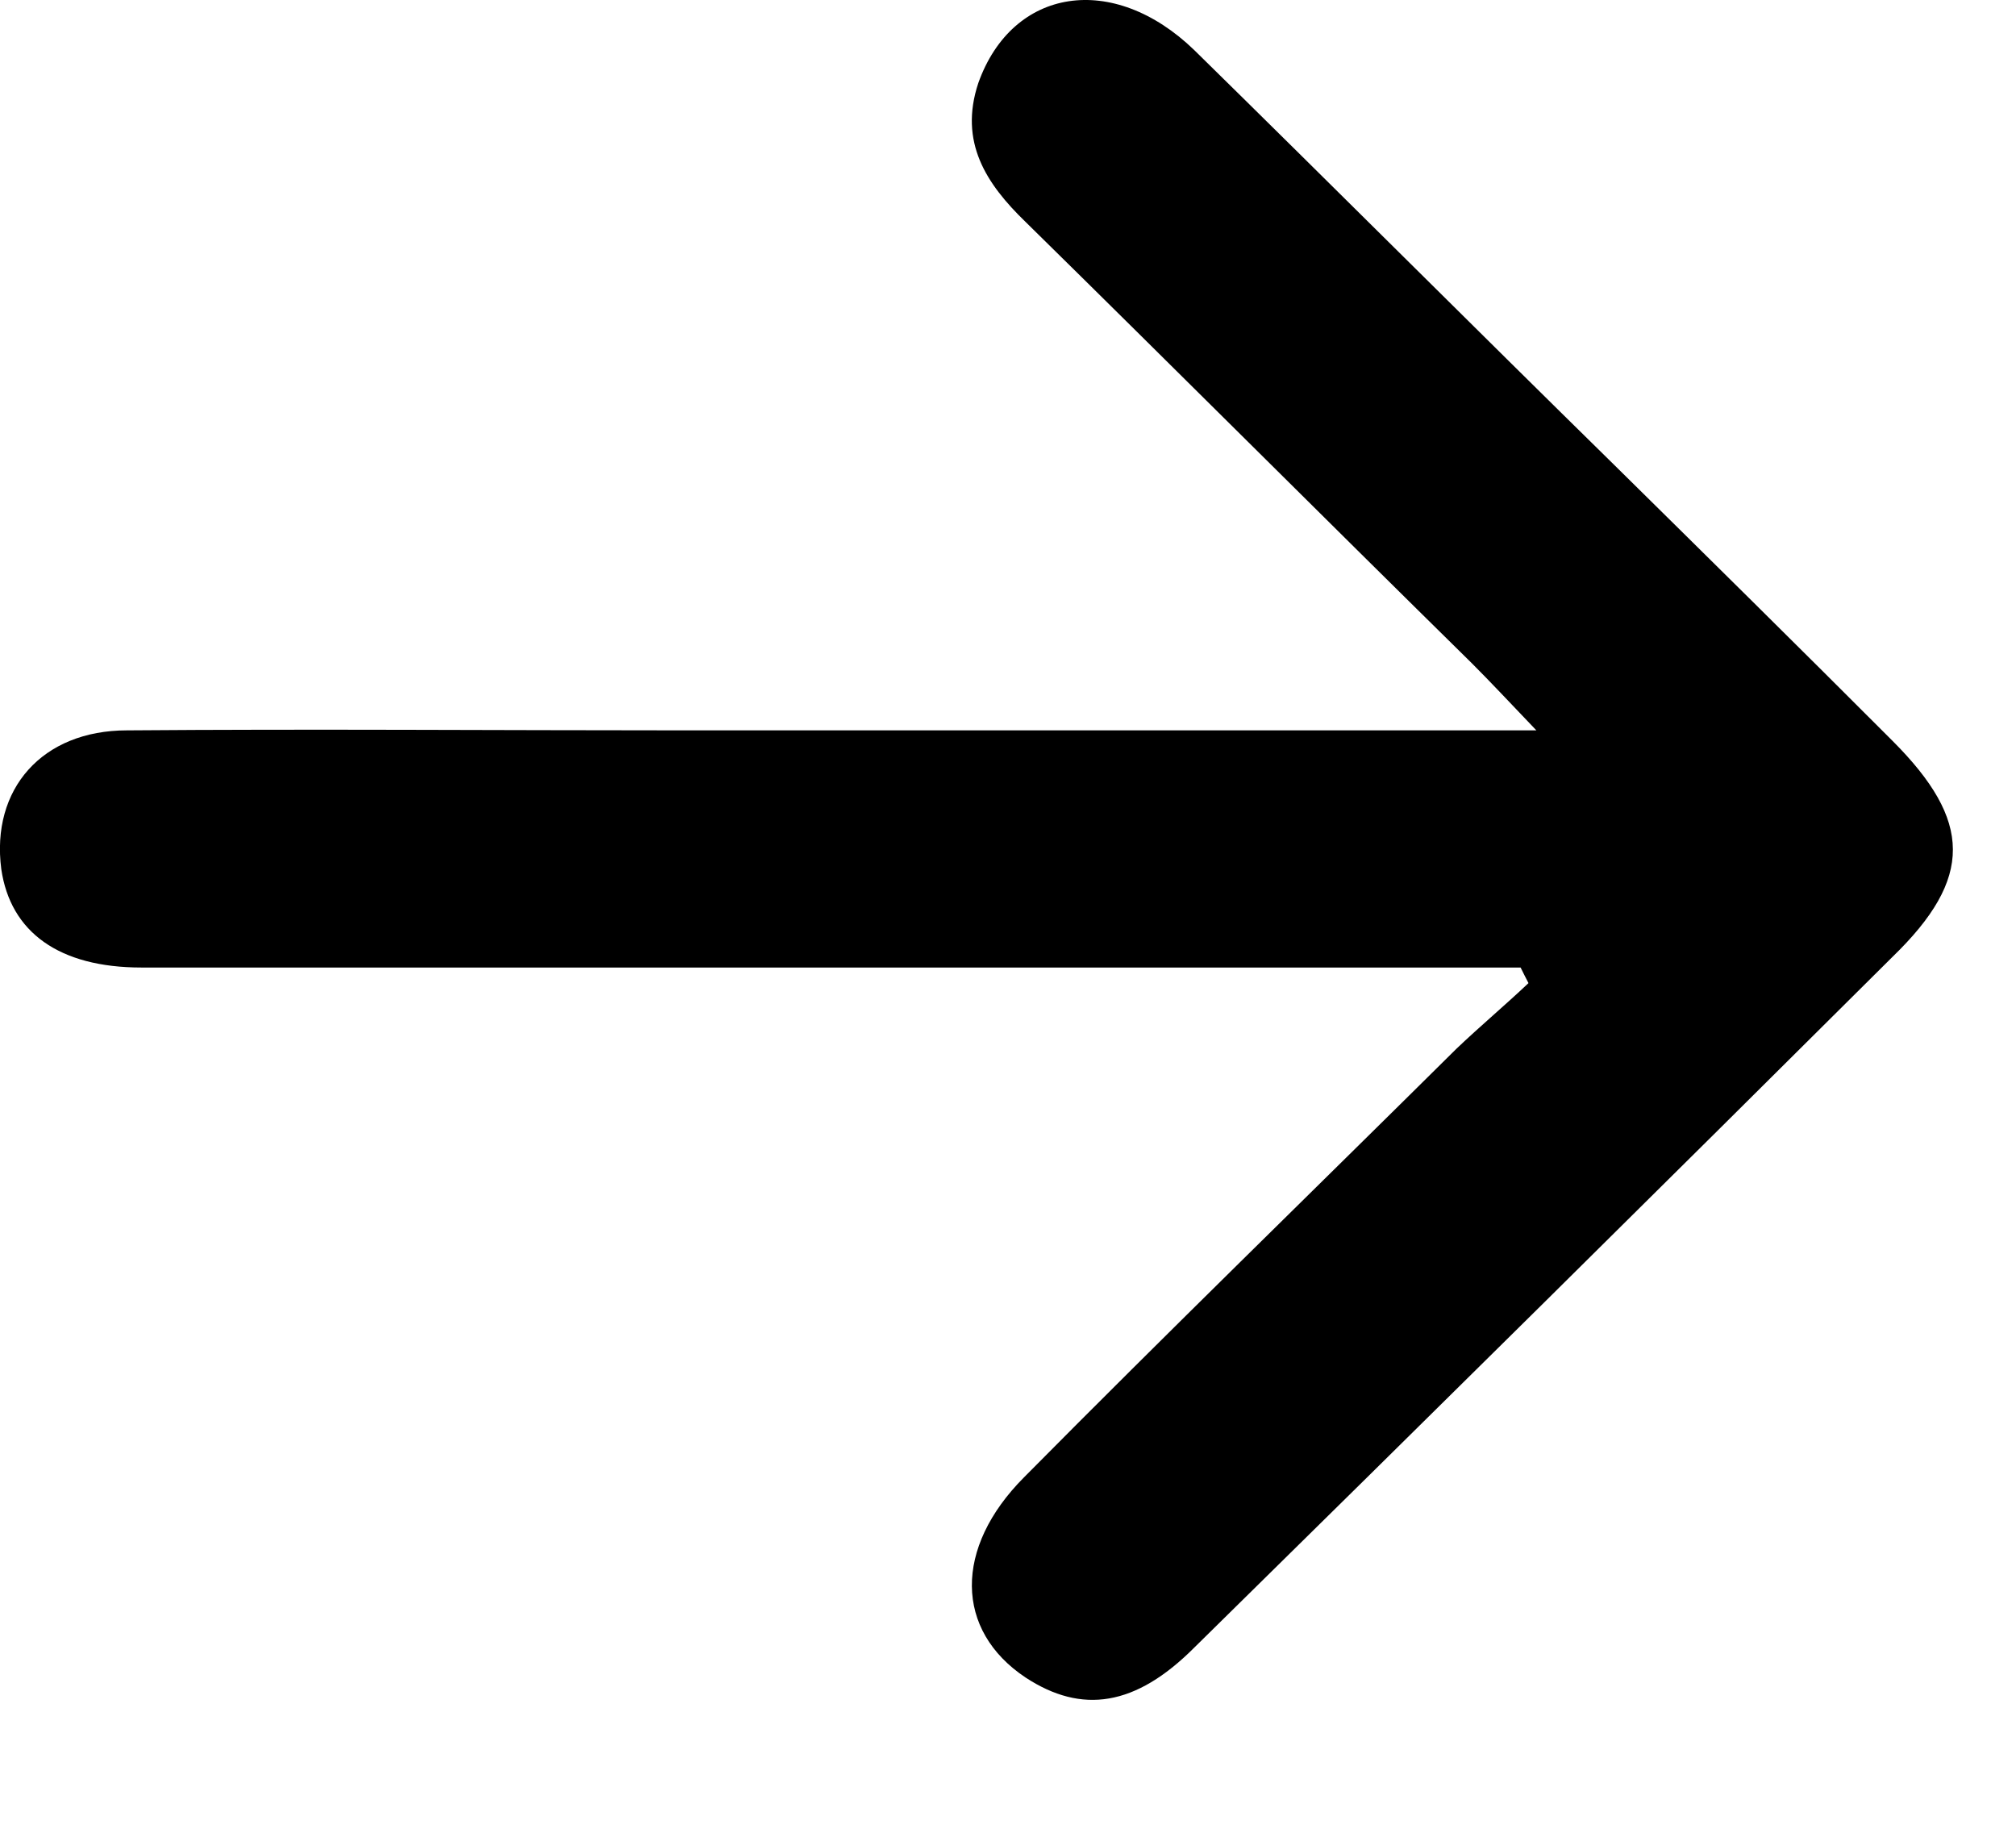
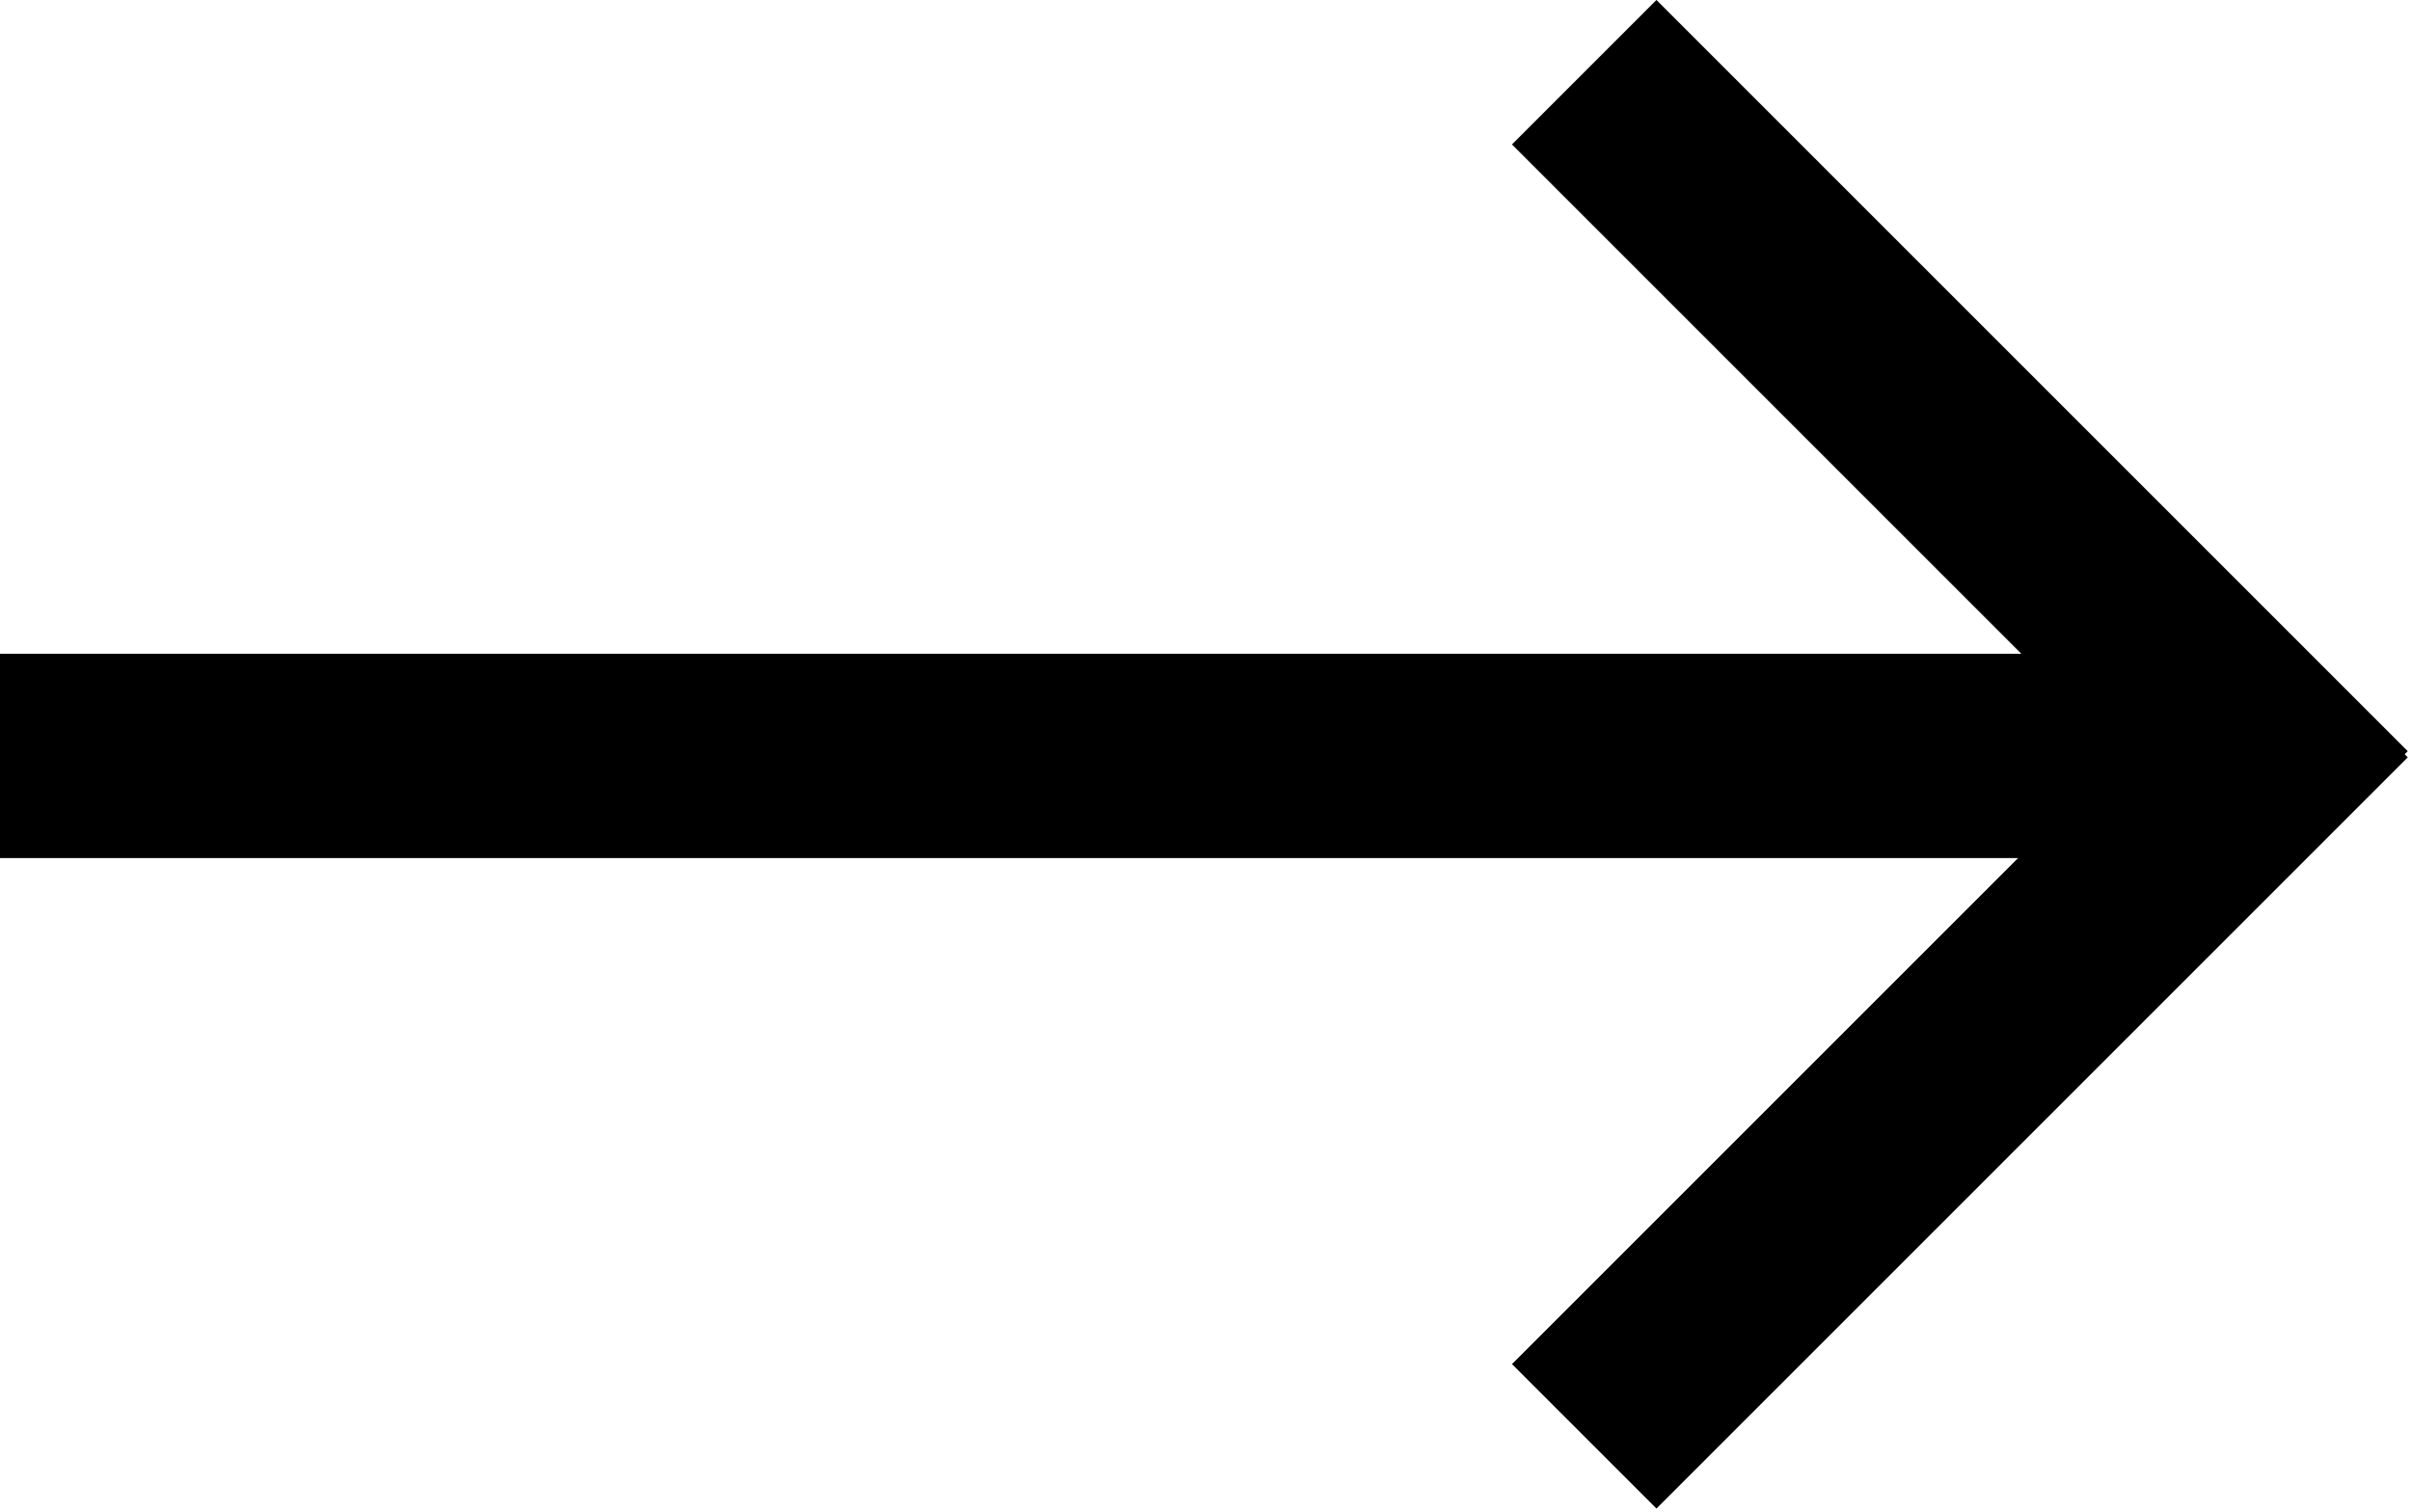
- <svg xmlns="http://www.w3.org/2000/svg" width="11" height="10" viewBox="0 0 11 10" fill="none">
-   <path d="M10.326 4.042C9.819 3.534 9.312 3.034 8.804 2.533C8.04 1.783 7.282 1.025 6.517 0.274C6.074 -0.155 5.524 -0.069 5.338 0.453C5.231 0.775 5.381 1.003 5.596 1.211C6.41 2.011 7.218 2.819 8.032 3.62C8.132 3.72 8.232 3.827 8.383 3.985C6.775 3.985 5.253 3.985 3.73 3.985C2.716 3.985 1.708 3.977 0.693 3.985C0.229 3.985 -0.05 4.306 0.007 4.742C0.057 5.086 0.322 5.279 0.772 5.279C2.709 5.279 4.652 5.279 6.589 5.279C7.161 5.279 7.725 5.279 8.297 5.279C8.311 5.307 8.325 5.336 8.34 5.364C8.211 5.486 8.075 5.6 7.947 5.722C7.161 6.501 6.367 7.273 5.588 8.06C5.203 8.446 5.21 8.896 5.596 9.153C5.903 9.354 6.196 9.311 6.517 8.989C7.789 7.738 9.061 6.48 10.326 5.221C10.769 4.792 10.762 4.478 10.326 4.042Z" fill="black" />
+ <svg xmlns="http://www.w3.org/2000/svg" width="59" height="37" viewBox="0 0 59 37" fill="none">
+   <rect y="16" width="55" height="5" fill="black" />
+   <rect x="40.535" width="26" height="5" transform="rotate(45 40.5355 0)" fill="black" />
+   <rect width="26" height="5" transform="matrix(0.707107 -0.707107 -0.707107 -0.707107 40.5355 36.9203)" fill="black" />
</svg>
